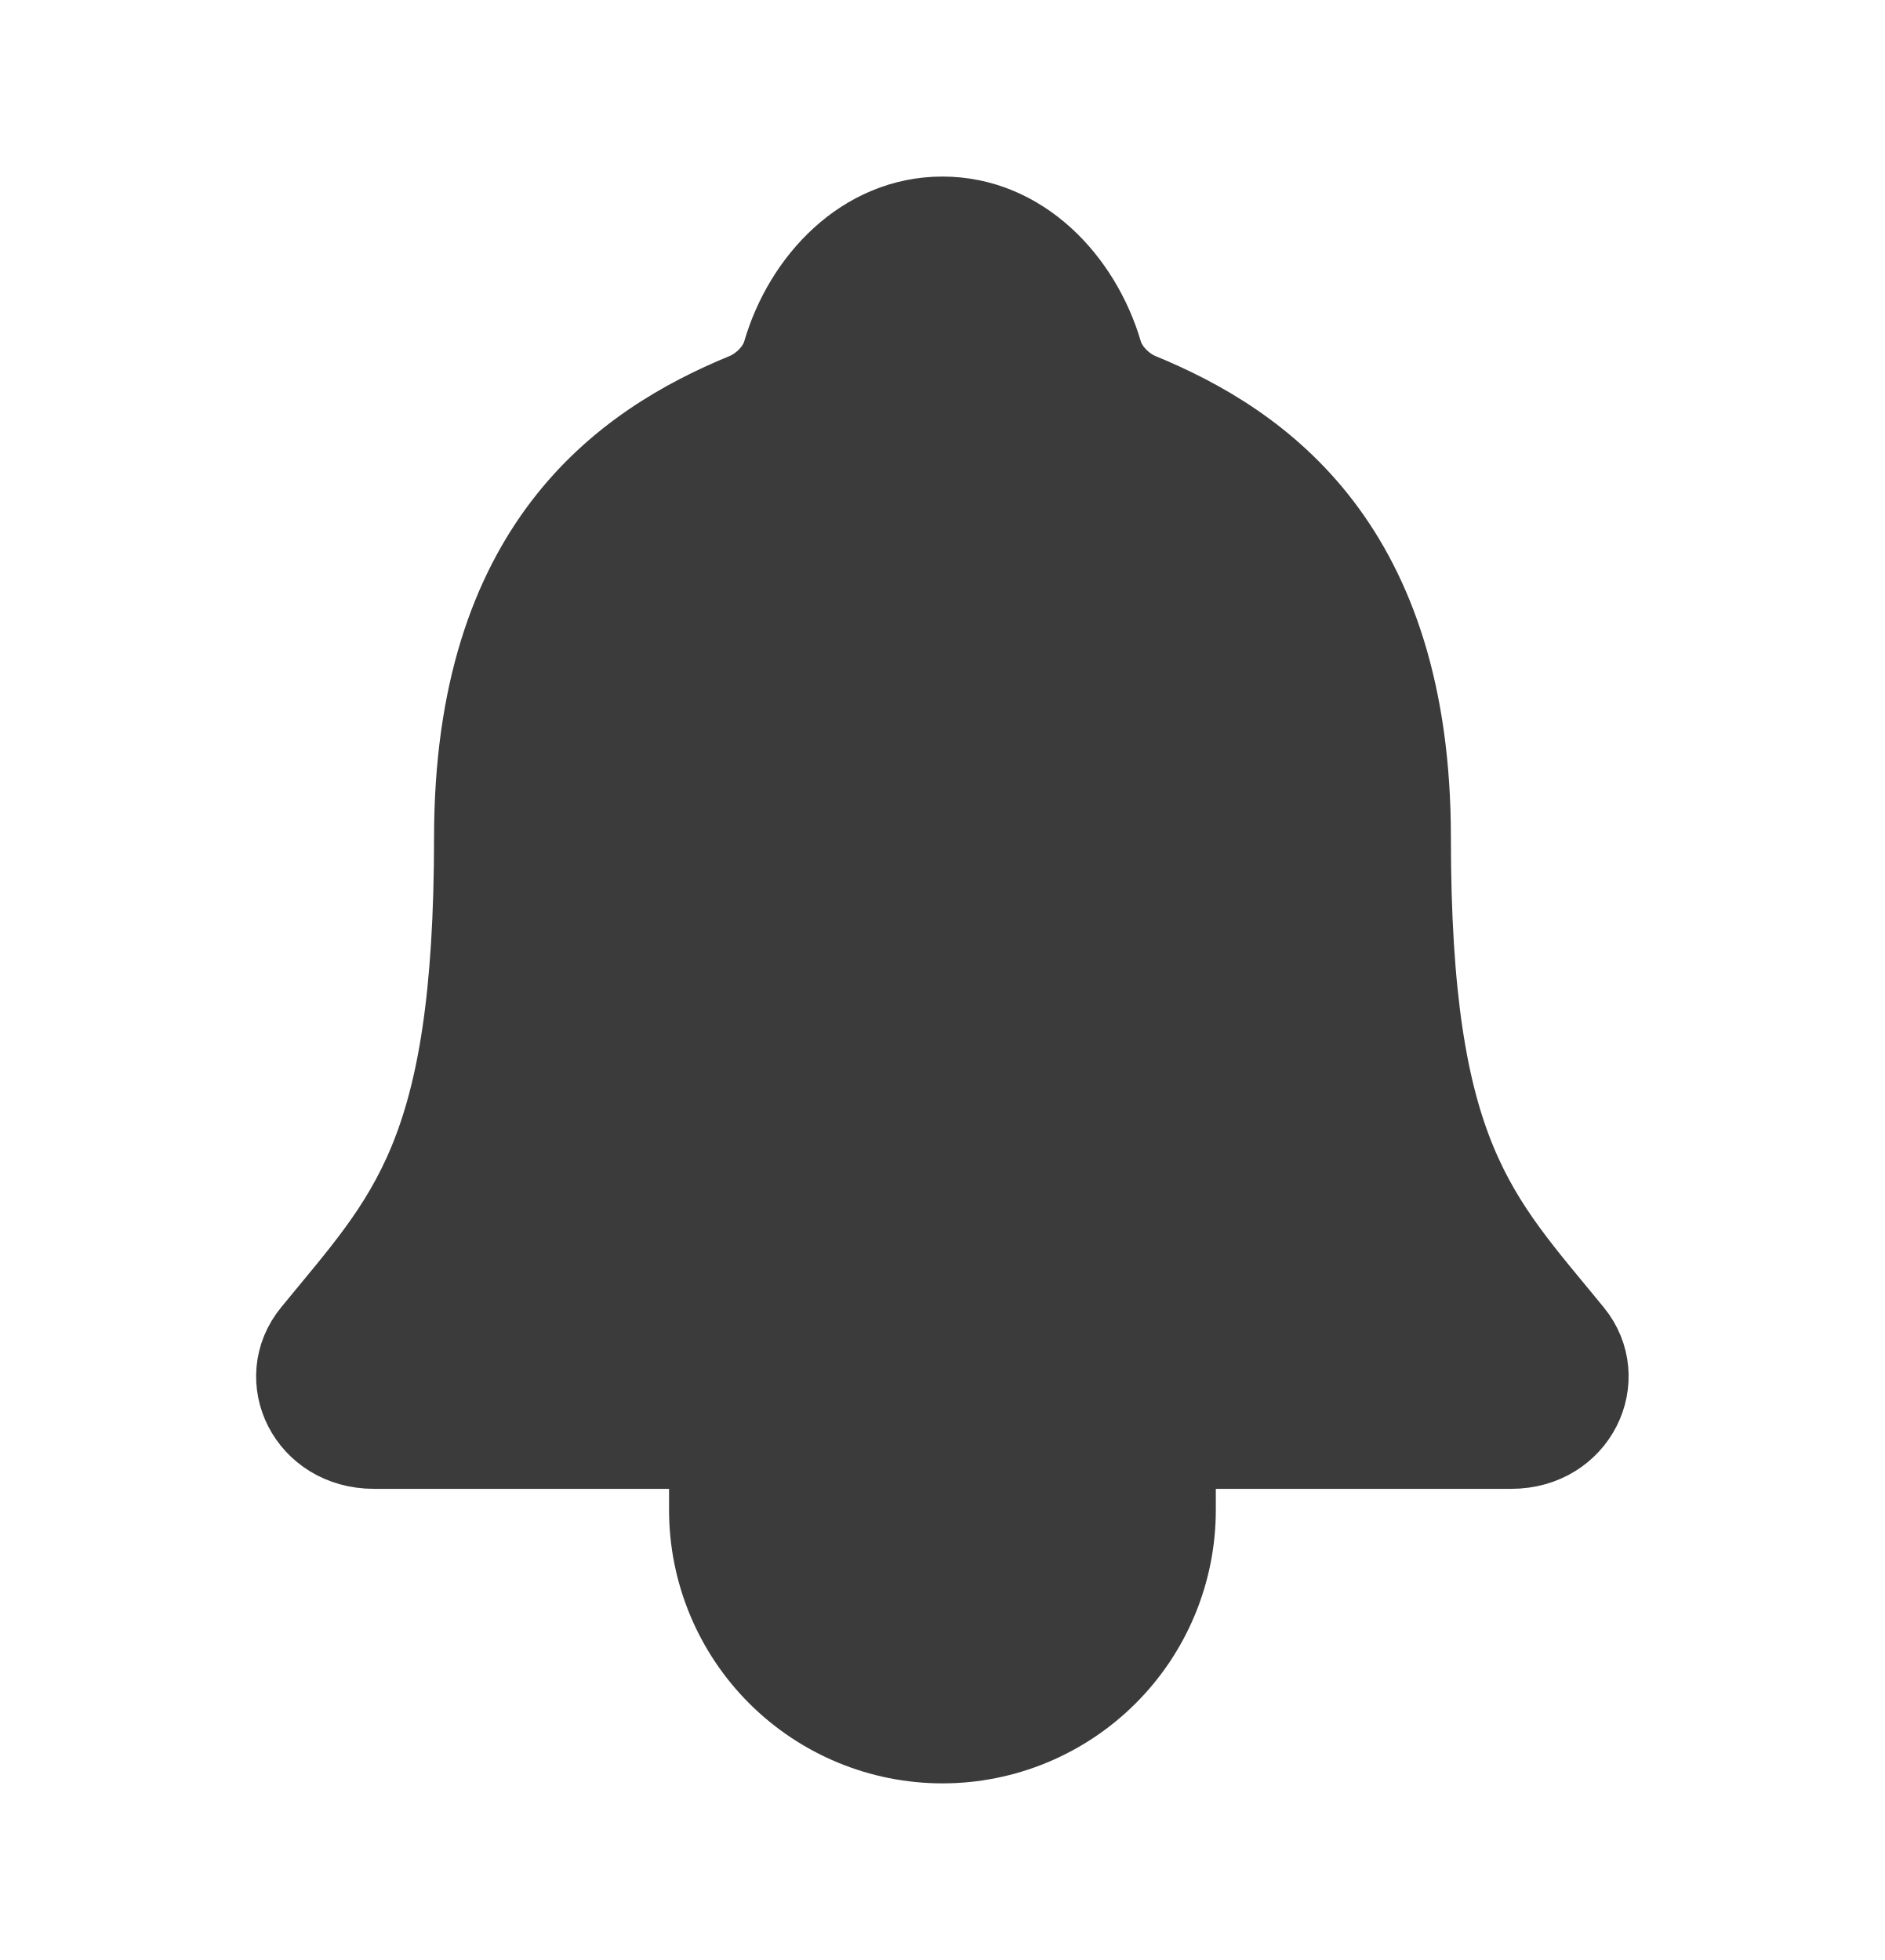
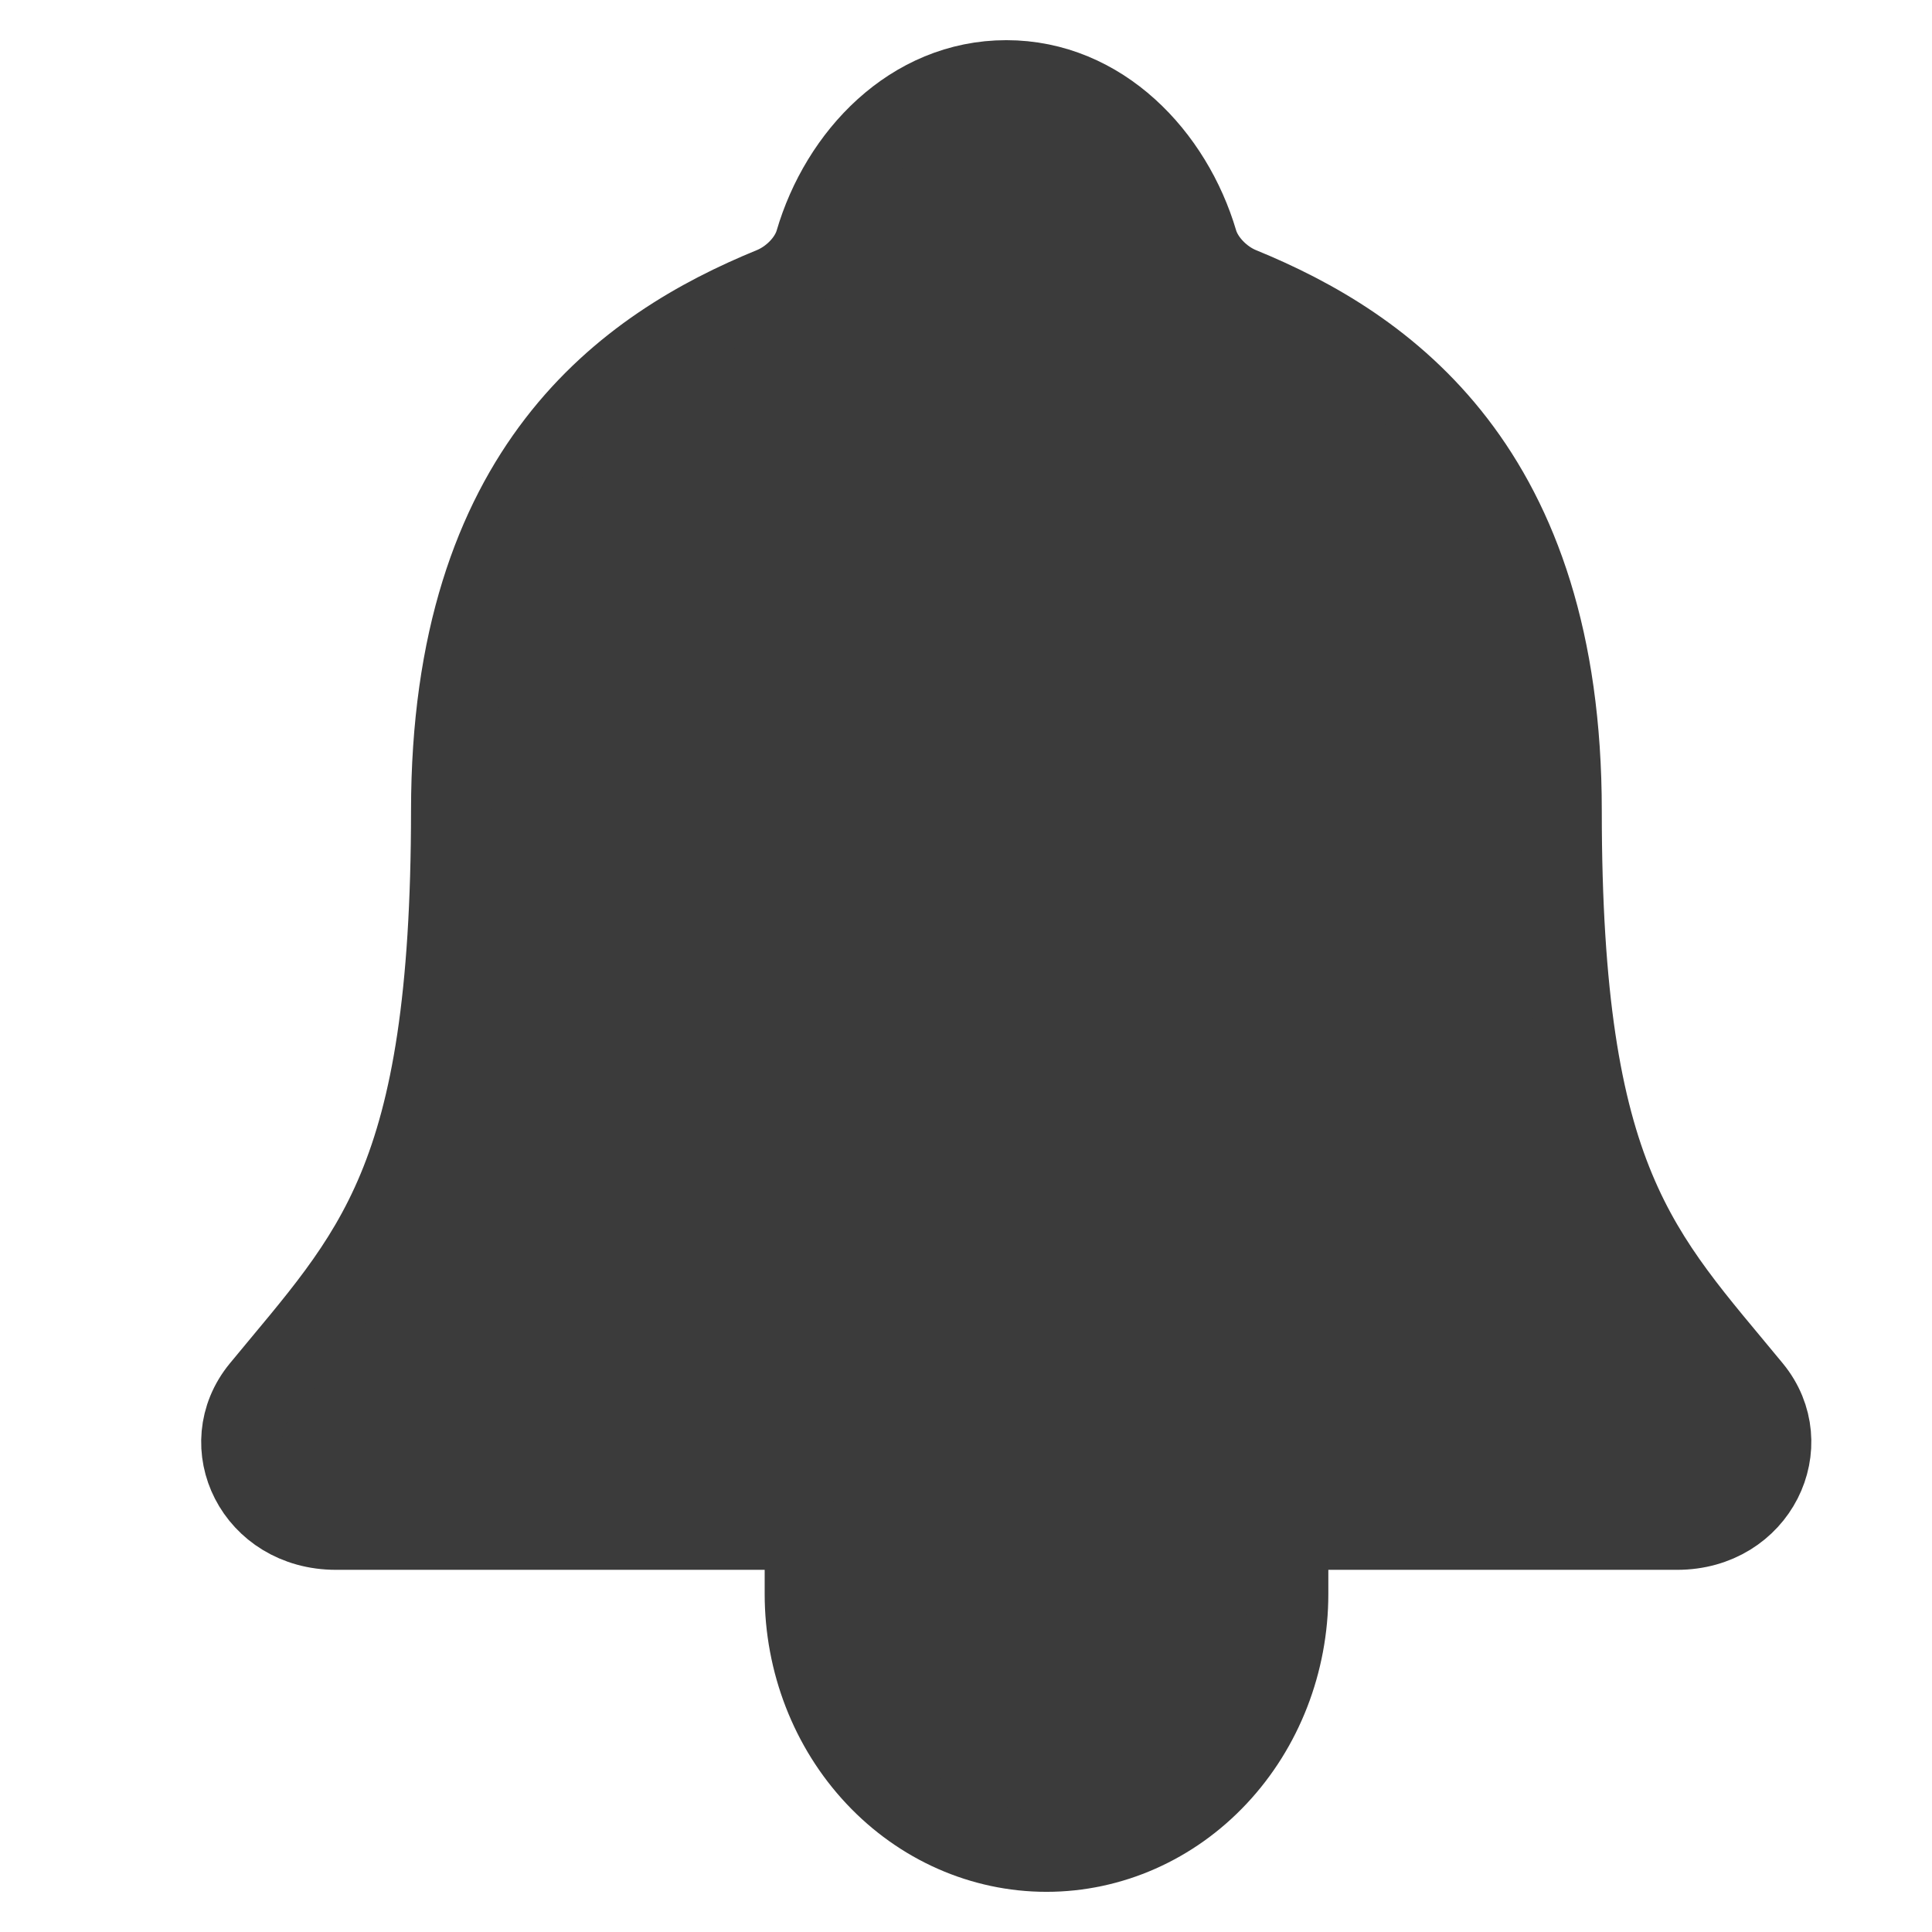
- <svg xmlns="http://www.w3.org/2000/svg" width="25" height="26" viewBox="0 0 25 26" fill="none">
-   <path d="M20.883 17.659C19.629 16.124 18.743 15.343 18.743 11.112C18.743 7.237 16.765 5.857 15.136 5.187C14.92 5.098 14.716 4.894 14.651 4.671C14.365 3.699 13.564 2.843 12.5 2.843C11.435 2.843 10.634 3.7 10.351 4.672C10.285 4.897 10.082 5.098 9.865 5.187C8.235 5.858 6.258 7.233 6.258 11.112C6.256 15.343 5.371 16.124 4.117 17.659C3.597 18.294 4.052 19.249 4.961 19.249H20.043C20.947 19.249 21.399 18.291 20.883 17.659Z" fill="#3B3B3B" stroke="#3B3B3B" stroke-width="1.002" stroke-linecap="round" stroke-linejoin="round" />
-   <path d="M15.625 19.249V20.03C15.625 20.859 15.296 21.654 14.71 22.24C14.124 22.826 13.329 23.156 12.5 23.156C11.671 23.156 10.876 22.826 10.29 22.24C9.704 21.654 9.375 20.859 9.375 20.03V19.249" fill="#3B3B3B" />
-   <path d="M15.625 19.249V20.03C15.625 20.859 15.296 21.654 14.71 22.24C14.124 22.826 13.329 23.156 12.5 23.156C11.671 23.156 10.876 22.826 10.29 22.24C9.704 21.654 9.375 20.859 9.375 20.03V19.249" stroke="#3B3B3B" stroke-width="1.002" stroke-linecap="round" stroke-linejoin="round" />
+ <svg xmlns="http://www.w3.org/2000/svg" width="24px" height="24px" viewBox="0 0 24 24" version="1.1">
+   <g id="页面-1" stroke="none" stroke-width="1" fill="none" fill-rule="evenodd">
+     <g id="icon-notification" transform="translate(3, 1)">
+       <path d="M18.76,16.255 C17.375,14.571 16.397,13.714 16.397,9.072 C16.397,4.821 14.212,3.307 12.413,2.571 C12.174,2.474 11.949,2.25 11.876,2.006 C11.561,0.94 10.676,0 9.501,0 C8.325,0 7.44,0.94 7.128,2.007 C7.055,2.254 6.83,2.474 6.591,2.571 C4.79,3.308 2.607,4.817 2.607,9.072 C2.604,13.714 1.627,14.571 0.242,16.255 C-0.332,16.953 0.17,18 1.174,18 L17.833,18 C18.831,18 19.33,16.949 18.76,16.255 Z" id="路径" stroke="#3B3B3B" stroke-width="1.002" fill="#3B3B3B" fill-rule="nonzero" stroke-linecap="round" stroke-linejoin="round" />
+       <path d="M13,18 L13,18.8 C13,19.649 12.684,20.463 12.121,21.063 C11.559,21.663 10.796,22 10,22 C9.204,22 8.441,21.663 7.879,21.063 C7.316,20.463 7,19.649 7,18.8 L7,18" id="路径" fill="#3B3B3B" fill-rule="nonzero" />
+       <path d="M13,18 L13,18.8 C13,19.649 12.684,20.463 12.121,21.063 C11.559,21.663 10.796,22 10,22 C9.204,22 8.441,21.663 7.879,21.063 C7.316,20.463 7,19.649 7,18.8 L7,18" id="路径" stroke="#3B3B3B" stroke-width="1.002" stroke-linecap="round" stroke-linejoin="round" />
+     </g>
+   </g>
</svg>
